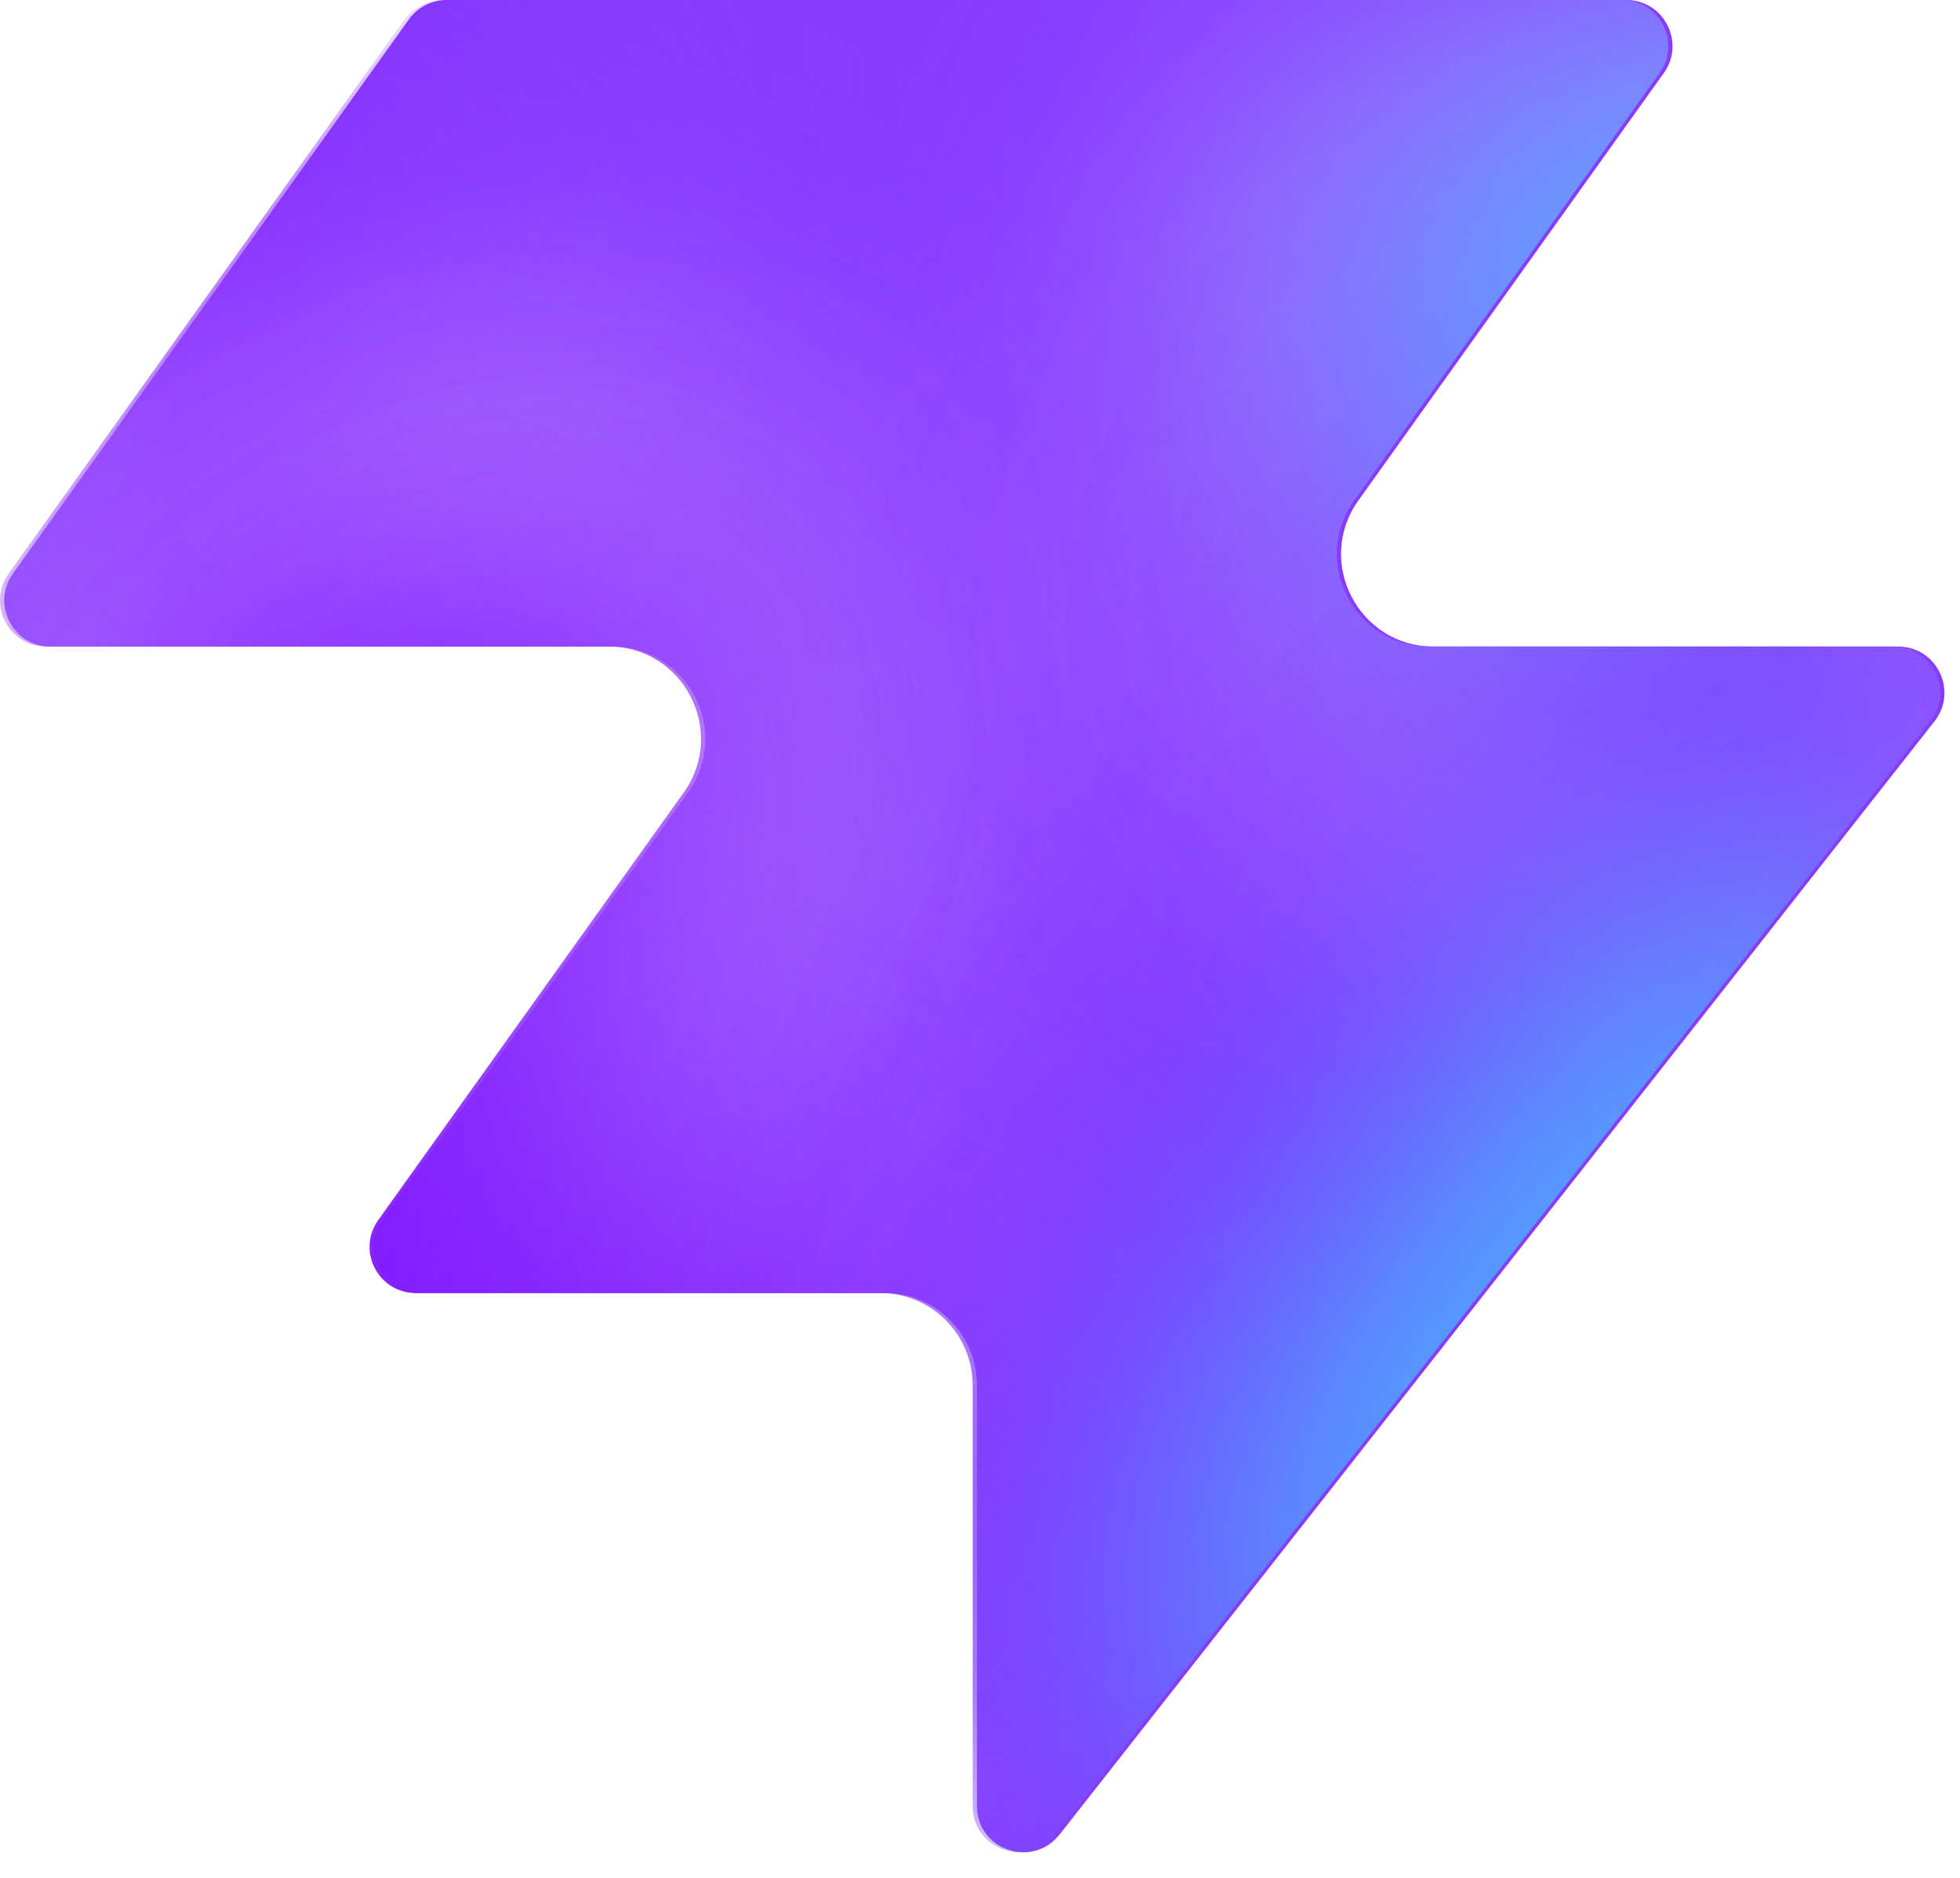
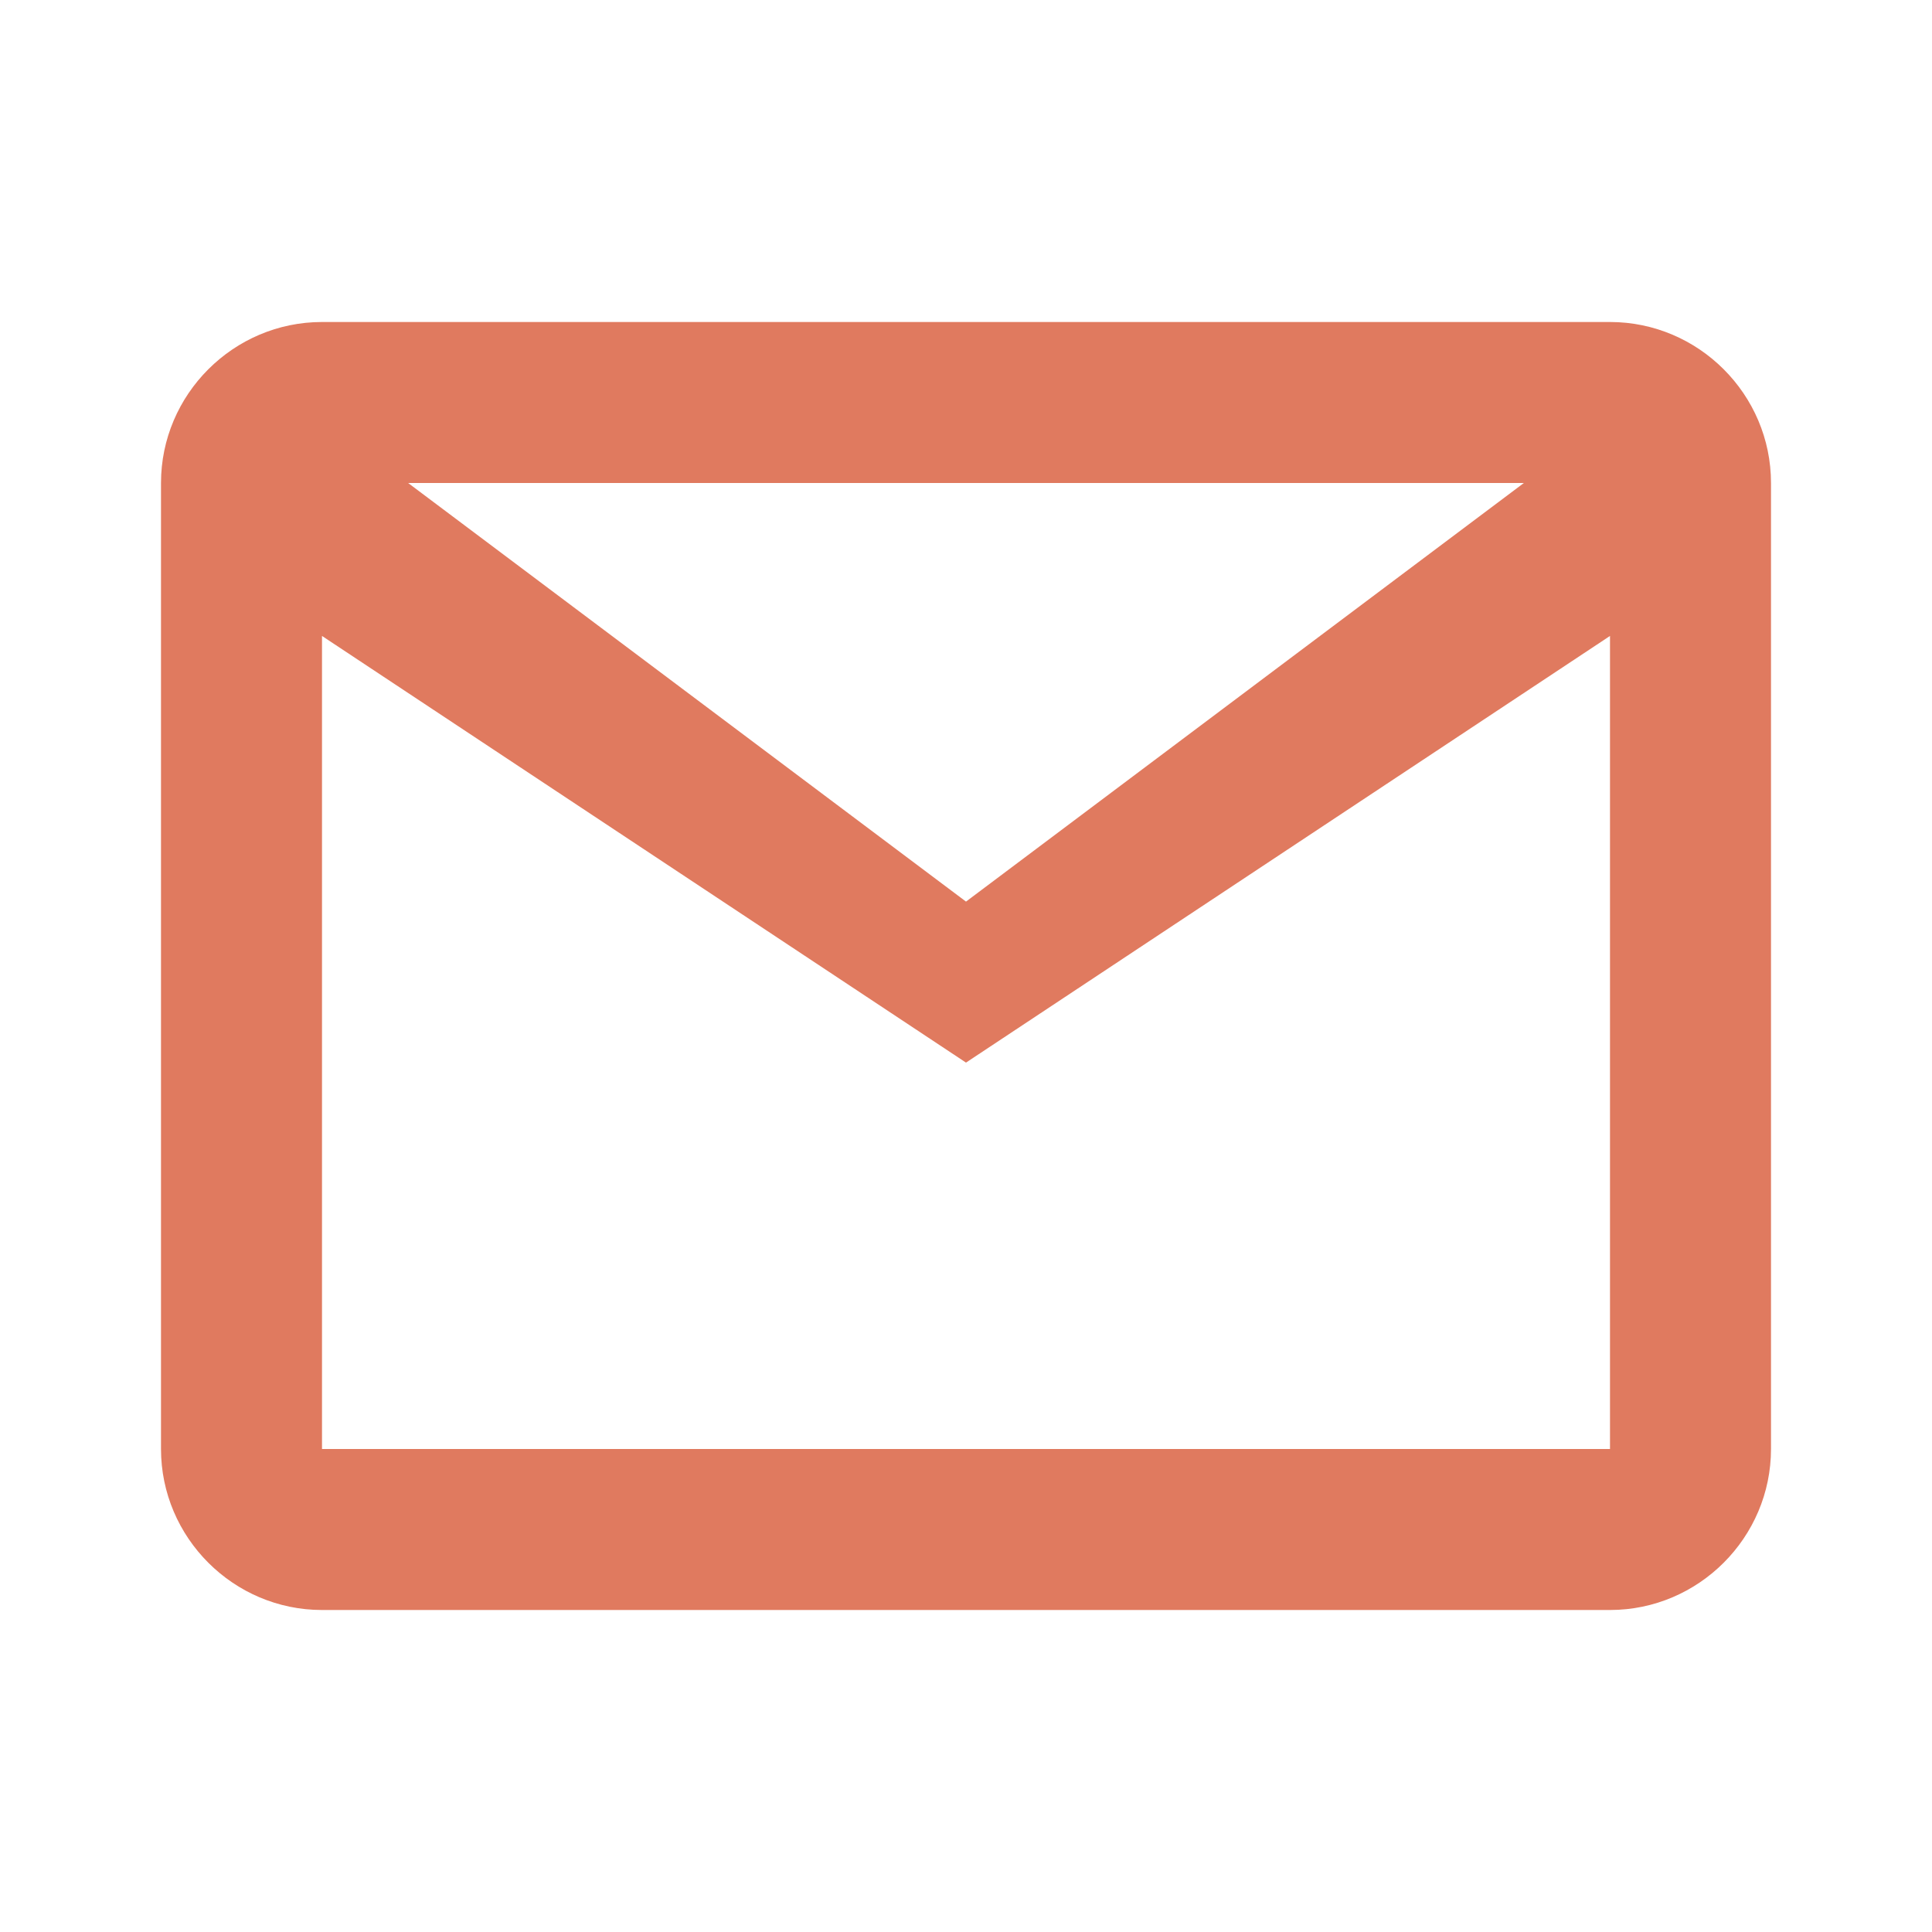
- <svg xmlns="http://www.w3.org/2000/svg" width="48" height="46" fill="none" viewBox="0 0 48 46">
-   <path fill="#863bff" d="M25.946 44.938c-.664.845-2.021.375-2.021-.698V33.937a2.26 2.26 0 0 0-2.262-2.262H10.287c-.92 0-1.456-1.04-.92-1.788l7.48-10.471c1.07-1.497 0-3.578-1.842-3.578H1.237c-.92 0-1.456-1.04-.92-1.788L10.013.474c.214-.297.556-.474.92-.474h28.894c.92 0 1.456 1.04.92 1.788l-7.48 10.471c-1.07 1.498 0 3.579 1.842 3.579h11.377c.943 0 1.473 1.088.89 1.83L25.947 44.94z" style="fill:#863bff;fill:color(display-p3 .525 .23 1);fill-opacity:1" />
-   <mask id="a" width="48" height="46" x="0" y="0" maskUnits="userSpaceOnUse" style="mask-type:alpha">
-     <path fill="#000" d="M25.842 44.938c-.664.844-2.021.375-2.021-.698V33.937a2.26 2.26 0 0 0-2.262-2.262H10.183c-.92 0-1.456-1.04-.92-1.788l7.48-10.471c1.07-1.498 0-3.579-1.842-3.579H1.133c-.92 0-1.456-1.04-.92-1.787L9.91.473c.214-.297.556-.474.92-.474h28.894c.92 0 1.456 1.04.92 1.788l-7.48 10.471c-1.07 1.498 0 3.578 1.842 3.578h11.377c.943 0 1.473 1.088.89 1.832L25.843 44.94z" style="fill:#000;fill-opacity:1" />
-   </mask>
-   <g mask="url(#a)">
-     <g filter="url(#b)">
-       <ellipse cx="5.508" cy="14.704" fill="#ede6ff" rx="5.508" ry="14.704" style="fill:#ede6ff;fill:color(display-p3 .927 .903 1);fill-opacity:1" transform="matrix(.00324 1 1 -.00324 -4.47 31.516)" />
-     </g>
-     <g filter="url(#c)">
-       <ellipse cx="10.399" cy="29.851" fill="#ede6ff" rx="10.399" ry="29.851" style="fill:#ede6ff;fill:color(display-p3 .927 .903 1);fill-opacity:1" transform="matrix(.00324 1 1 -.00324 -39.328 7.883)" />
-     </g>
-     <g filter="url(#d)">
-       <ellipse cx="5.508" cy="30.487" fill="#7e14ff" rx="5.508" ry="30.487" style="fill:#7e14ff;fill:color(display-p3 .492 .077 1);fill-opacity:1" transform="rotate(89.814 -25.913 -14.639)scale(1 -1)" />
-     </g>
-     <g filter="url(#e)">
-       <ellipse cx="5.508" cy="30.599" fill="#7e14ff" rx="5.508" ry="30.599" style="fill:#7e14ff;fill:color(display-p3 .492 .077 1);fill-opacity:1" transform="rotate(89.814 -32.644 -3.334)scale(1 -1)" />
-     </g>
-     <g filter="url(#f)">
-       <ellipse cx="5.508" cy="30.599" fill="#7e14ff" rx="5.508" ry="30.599" style="fill:#7e14ff;fill:color(display-p3 .492 .077 1);fill-opacity:1" transform="matrix(.00324 1 1 -.00324 -34.34 30.47)" />
-     </g>
-     <g filter="url(#g)">
-       <ellipse cx="14.072" cy="22.078" fill="#ede6ff" rx="14.072" ry="22.078" style="fill:#ede6ff;fill:color(display-p3 .927 .903 1);fill-opacity:1" transform="rotate(93.35 24.506 48.493)scale(-1 1)" />
-     </g>
-     <g filter="url(#h)">
-       <ellipse cx="3.47" cy="21.501" fill="#7e14ff" rx="3.47" ry="21.501" style="fill:#7e14ff;fill:color(display-p3 .492 .077 1);fill-opacity:1" transform="rotate(89.009 28.708 47.59)scale(-1 1)" />
-     </g>
-     <g filter="url(#i)">
-       <ellipse cx="3.47" cy="21.501" fill="#7e14ff" rx="3.47" ry="21.501" style="fill:#7e14ff;fill:color(display-p3 .492 .077 1);fill-opacity:1" transform="rotate(89.009 28.708 47.59)scale(-1 1)" />
-     </g>
-     <g filter="url(#j)">
-       <ellipse cx=".387" cy="8.972" fill="#7e14ff" rx="4.407" ry="29.108" style="fill:#7e14ff;fill:color(display-p3 .492 .077 1);fill-opacity:1" transform="rotate(39.51 .387 8.972)" />
-     </g>
-     <g filter="url(#k)">
-       <ellipse cx="47.523" cy="-6.092" fill="#7e14ff" rx="4.407" ry="29.108" style="fill:#7e14ff;fill:color(display-p3 .492 .077 1);fill-opacity:1" transform="rotate(37.892 47.523 -6.092)" />
-     </g>
-     <g filter="url(#l)">
-       <ellipse cx="41.412" cy="6.333" fill="#47bfff" rx="5.971" ry="9.665" style="fill:#47bfff;fill:color(display-p3 .28 .748 1);fill-opacity:1" transform="rotate(37.892 41.412 6.333)" />
-     </g>
-     <g filter="url(#m)">
-       <ellipse cx="-1.879" cy="38.332" fill="#7e14ff" rx="4.407" ry="29.108" style="fill:#7e14ff;fill:color(display-p3 .492 .077 1);fill-opacity:1" transform="rotate(37.892 -1.88 38.332)" />
-     </g>
-     <g filter="url(#n)">
-       <ellipse cx="-1.879" cy="38.332" fill="#7e14ff" rx="4.407" ry="29.108" style="fill:#7e14ff;fill:color(display-p3 .492 .077 1);fill-opacity:1" transform="rotate(37.892 -1.88 38.332)" />
-     </g>
-     <g filter="url(#o)">
-       <ellipse cx="35.651" cy="29.907" fill="#7e14ff" rx="4.407" ry="29.108" style="fill:#7e14ff;fill:color(display-p3 .492 .077 1);fill-opacity:1" transform="rotate(37.892 35.651 29.907)" />
-     </g>
-     <g filter="url(#p)">
-       <ellipse cx="38.418" cy="32.4" fill="#47bfff" rx="5.971" ry="15.297" style="fill:#47bfff;fill:color(display-p3 .28 .748 1);fill-opacity:1" transform="rotate(37.892 38.418 32.4)" />
-     </g>
-   </g>
-   <defs>
-     <filter id="b" width="60.045" height="41.654" x="-19.77" y="16.149" color-interpolation-filters="sRGB" filterUnits="userSpaceOnUse">
-       <feFlood flood-opacity="0" result="BackgroundImageFix" />
-       <feBlend in="SourceGraphic" in2="BackgroundImageFix" result="shape" />
-       <feGaussianBlur result="effect1_foregroundBlur_2002_17158" stdDeviation="7.659" />
-     </filter>
-     <filter id="c" width="90.34" height="51.437" x="-54.613" y="-7.533" color-interpolation-filters="sRGB" filterUnits="userSpaceOnUse">
-       <feFlood flood-opacity="0" result="BackgroundImageFix" />
-       <feBlend in="SourceGraphic" in2="BackgroundImageFix" result="shape" />
-       <feGaussianBlur result="effect1_foregroundBlur_2002_17158" stdDeviation="7.659" />
-     </filter>
-     <filter id="d" width="79.355" height="29.4" x="-49.64" y="2.03" color-interpolation-filters="sRGB" filterUnits="userSpaceOnUse">
-       <feFlood flood-opacity="0" result="BackgroundImageFix" />
-       <feBlend in="SourceGraphic" in2="BackgroundImageFix" result="shape" />
-       <feGaussianBlur result="effect1_foregroundBlur_2002_17158" stdDeviation="4.596" />
-     </filter>
-     <filter id="e" width="79.579" height="29.4" x="-45.045" y="20.029" color-interpolation-filters="sRGB" filterUnits="userSpaceOnUse">
-       <feFlood flood-opacity="0" result="BackgroundImageFix" />
-       <feBlend in="SourceGraphic" in2="BackgroundImageFix" result="shape" />
-       <feGaussianBlur result="effect1_foregroundBlur_2002_17158" stdDeviation="4.596" />
-     </filter>
-     <filter id="f" width="79.579" height="29.4" x="-43.513" y="21.178" color-interpolation-filters="sRGB" filterUnits="userSpaceOnUse">
-       <feFlood flood-opacity="0" result="BackgroundImageFix" />
-       <feBlend in="SourceGraphic" in2="BackgroundImageFix" result="shape" />
-       <feGaussianBlur result="effect1_foregroundBlur_2002_17158" stdDeviation="4.596" />
-     </filter>
-     <filter id="g" width="74.749" height="58.852" x="15.756" y="-17.901" color-interpolation-filters="sRGB" filterUnits="userSpaceOnUse">
-       <feFlood flood-opacity="0" result="BackgroundImageFix" />
-       <feBlend in="SourceGraphic" in2="BackgroundImageFix" result="shape" />
-       <feGaussianBlur result="effect1_foregroundBlur_2002_17158" stdDeviation="7.659" />
-     </filter>
-     <filter id="h" width="61.377" height="25.362" x="23.548" y="2.284" color-interpolation-filters="sRGB" filterUnits="userSpaceOnUse">
-       <feFlood flood-opacity="0" result="BackgroundImageFix" />
-       <feBlend in="SourceGraphic" in2="BackgroundImageFix" result="shape" />
-       <feGaussianBlur result="effect1_foregroundBlur_2002_17158" stdDeviation="4.596" />
-     </filter>
-     <filter id="i" width="61.377" height="25.362" x="23.548" y="2.284" color-interpolation-filters="sRGB" filterUnits="userSpaceOnUse">
-       <feFlood flood-opacity="0" result="BackgroundImageFix" />
-       <feBlend in="SourceGraphic" in2="BackgroundImageFix" result="shape" />
-       <feGaussianBlur result="effect1_foregroundBlur_2002_17158" stdDeviation="4.596" />
-     </filter>
-     <filter id="j" width="56.045" height="63.649" x="-27.636" y="-22.853" color-interpolation-filters="sRGB" filterUnits="userSpaceOnUse">
-       <feFlood flood-opacity="0" result="BackgroundImageFix" />
-       <feBlend in="SourceGraphic" in2="BackgroundImageFix" result="shape" />
-       <feGaussianBlur result="effect1_foregroundBlur_2002_17158" stdDeviation="4.596" />
-     </filter>
-     <filter id="k" width="54.814" height="64.646" x="20.116" y="-38.415" color-interpolation-filters="sRGB" filterUnits="userSpaceOnUse">
-       <feFlood flood-opacity="0" result="BackgroundImageFix" />
-       <feBlend in="SourceGraphic" in2="BackgroundImageFix" result="shape" />
-       <feGaussianBlur result="effect1_foregroundBlur_2002_17158" stdDeviation="4.596" />
-     </filter>
-     <filter id="l" width="33.541" height="35.313" x="24.641" y="-11.323" color-interpolation-filters="sRGB" filterUnits="userSpaceOnUse">
-       <feFlood flood-opacity="0" result="BackgroundImageFix" />
-       <feBlend in="SourceGraphic" in2="BackgroundImageFix" result="shape" />
-       <feGaussianBlur result="effect1_foregroundBlur_2002_17158" stdDeviation="4.596" />
-     </filter>
-     <filter id="m" width="54.814" height="64.646" x="-29.286" y="6.009" color-interpolation-filters="sRGB" filterUnits="userSpaceOnUse">
-       <feFlood flood-opacity="0" result="BackgroundImageFix" />
-       <feBlend in="SourceGraphic" in2="BackgroundImageFix" result="shape" />
-       <feGaussianBlur result="effect1_foregroundBlur_2002_17158" stdDeviation="4.596" />
-     </filter>
-     <filter id="n" width="54.814" height="64.646" x="-29.286" y="6.009" color-interpolation-filters="sRGB" filterUnits="userSpaceOnUse">
-       <feFlood flood-opacity="0" result="BackgroundImageFix" />
-       <feBlend in="SourceGraphic" in2="BackgroundImageFix" result="shape" />
-       <feGaussianBlur result="effect1_foregroundBlur_2002_17158" stdDeviation="4.596" />
-     </filter>
-     <filter id="o" width="54.814" height="64.646" x="8.244" y="-2.416" color-interpolation-filters="sRGB" filterUnits="userSpaceOnUse">
-       <feFlood flood-opacity="0" result="BackgroundImageFix" />
-       <feBlend in="SourceGraphic" in2="BackgroundImageFix" result="shape" />
-       <feGaussianBlur result="effect1_foregroundBlur_2002_17158" stdDeviation="4.596" />
-     </filter>
-     <filter id="p" width="39.409" height="43.623" x="18.713" y="10.588" color-interpolation-filters="sRGB" filterUnits="userSpaceOnUse">
-       <feFlood flood-opacity="0" result="BackgroundImageFix" />
-       <feBlend in="SourceGraphic" in2="BackgroundImageFix" result="shape" />
-       <feGaussianBlur result="effect1_foregroundBlur_2002_17158" stdDeviation="4.596" />
-     </filter>
-   </defs>
+ <svg xmlns="http://www.w3.org/2000/svg" viewBox="0 0 24 24" fill="#e07a5f">
+   <path d="M20 4H4c-1.1 0-2 .9-2 2v12c0 1.1.9 2 2 2h16c1.1 0 2-.9 2-2V6c0-1.1-.9-2-2-2zm-1.07 2L12 11.2 5.07 6h13.86zM4 18V7.9l8 5.3 8-5.3V18H4z" />
</svg>
